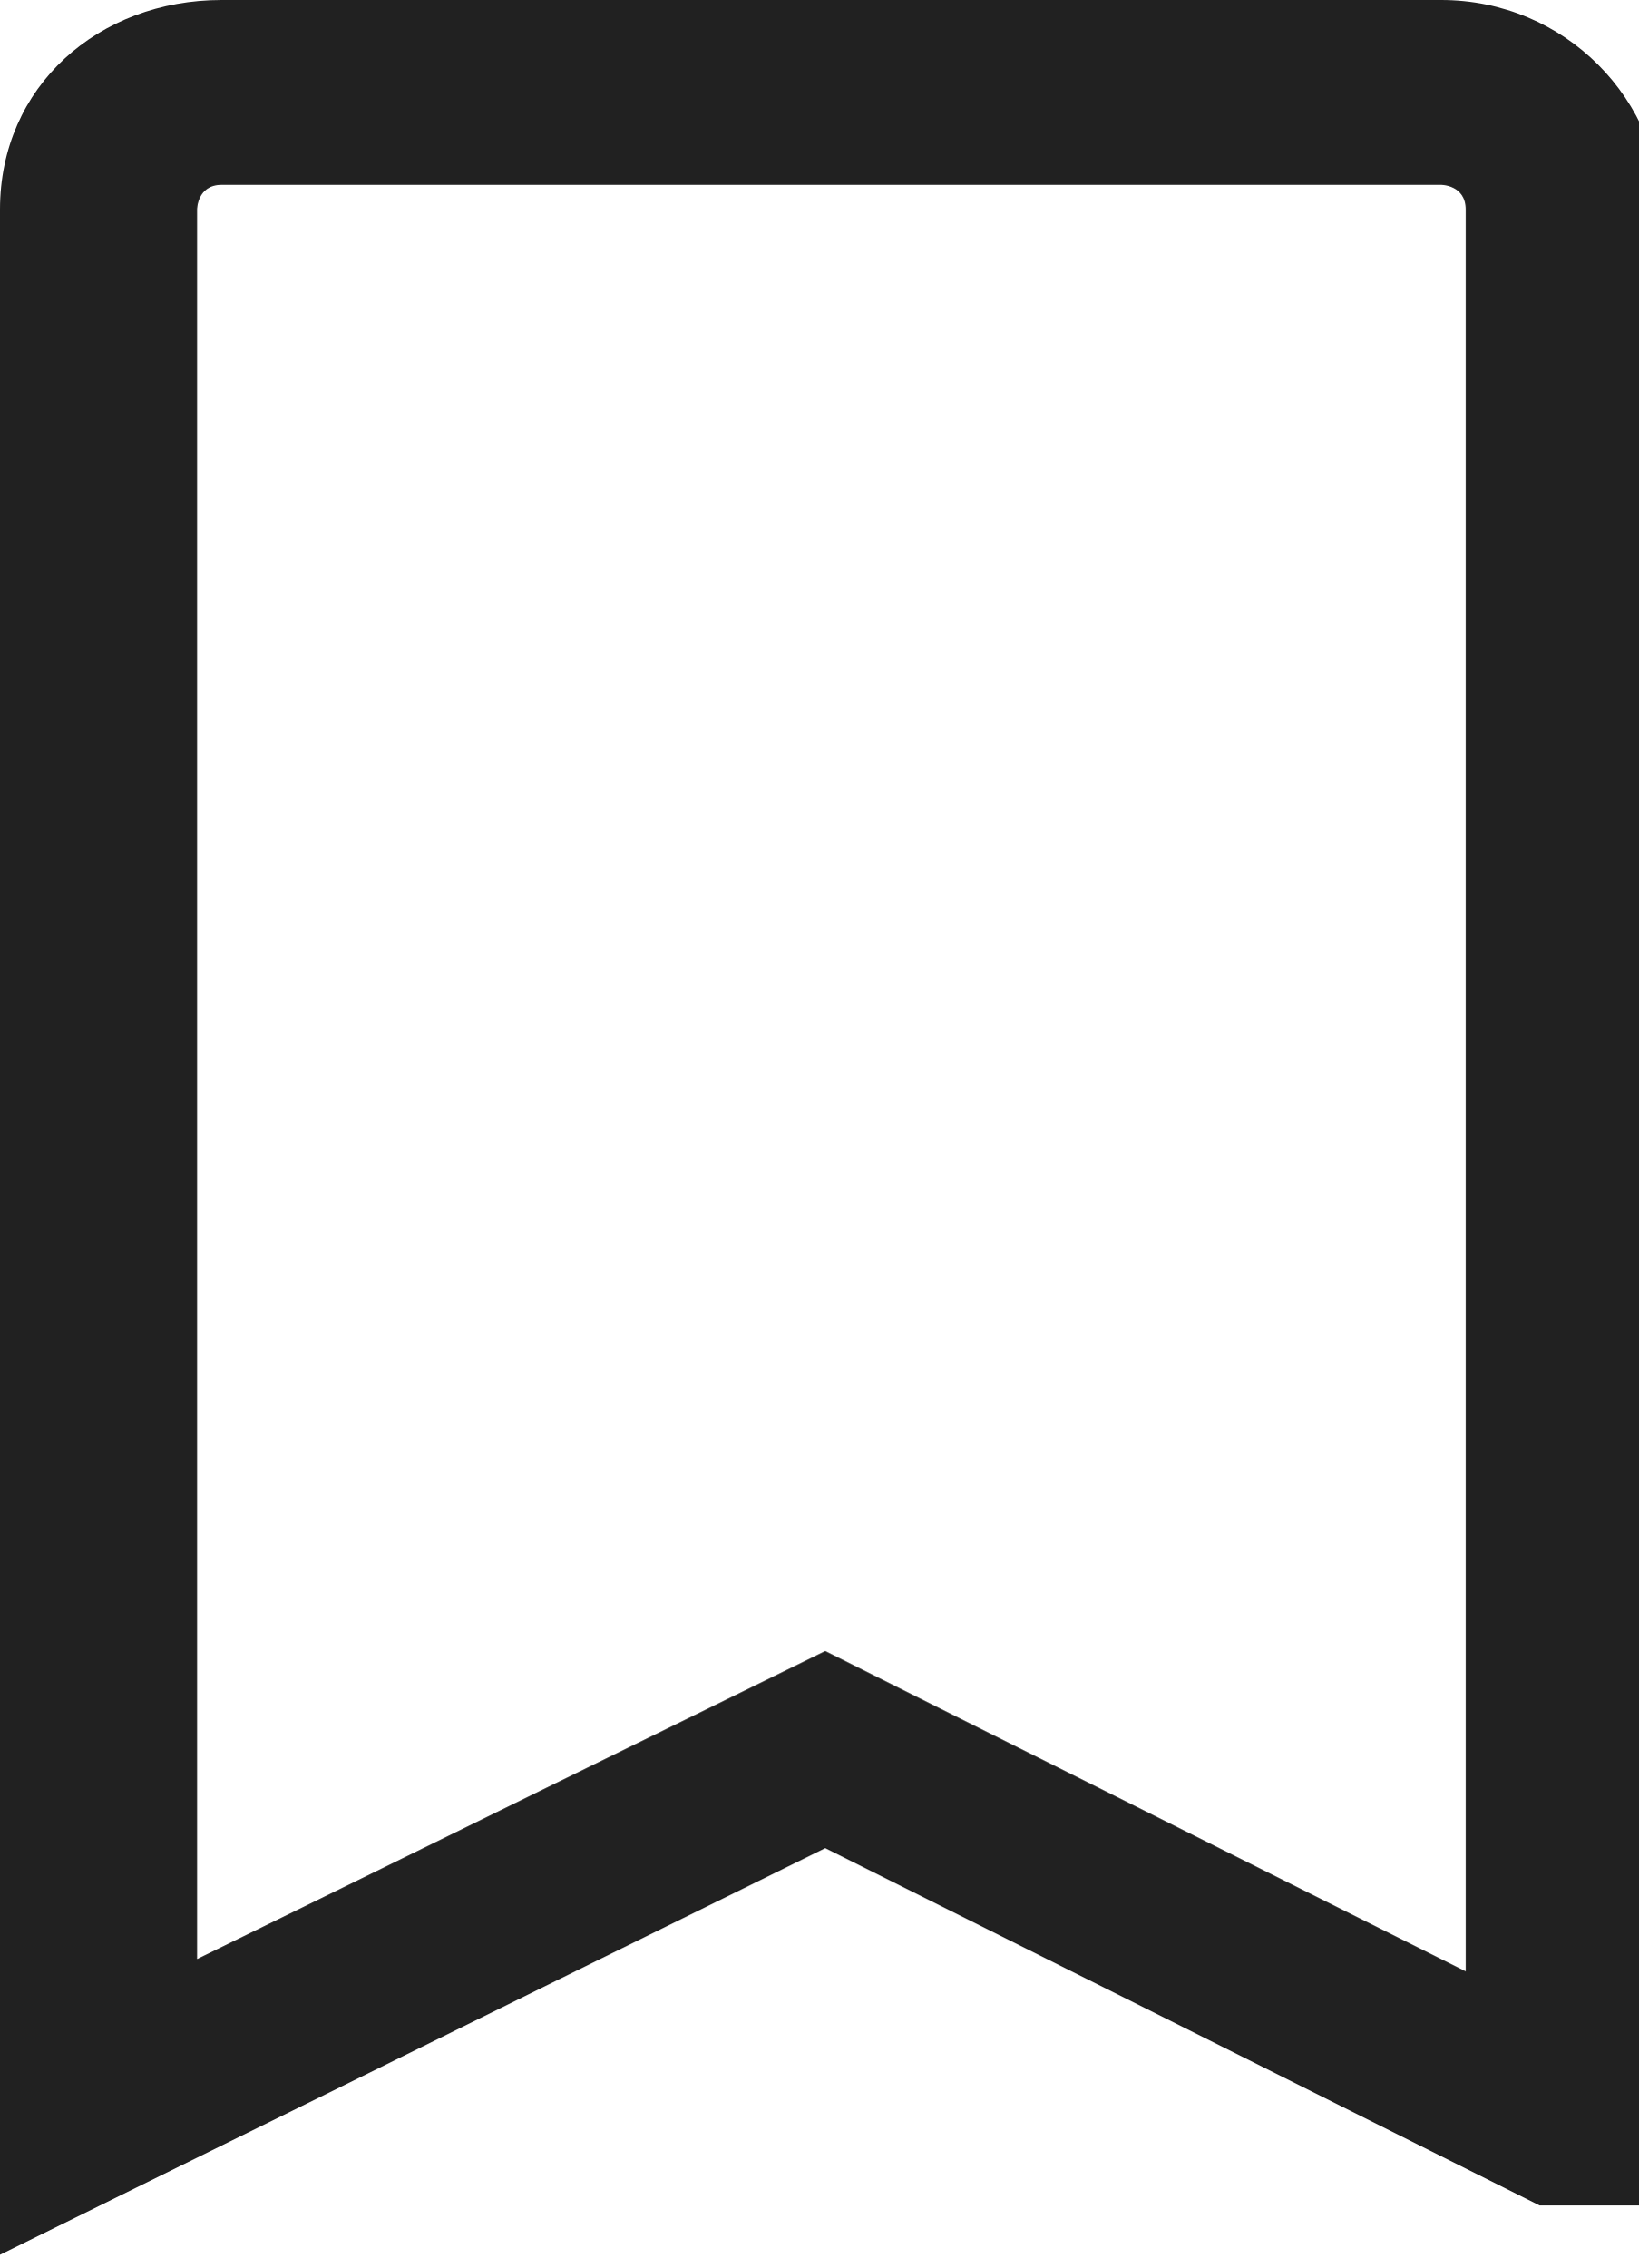
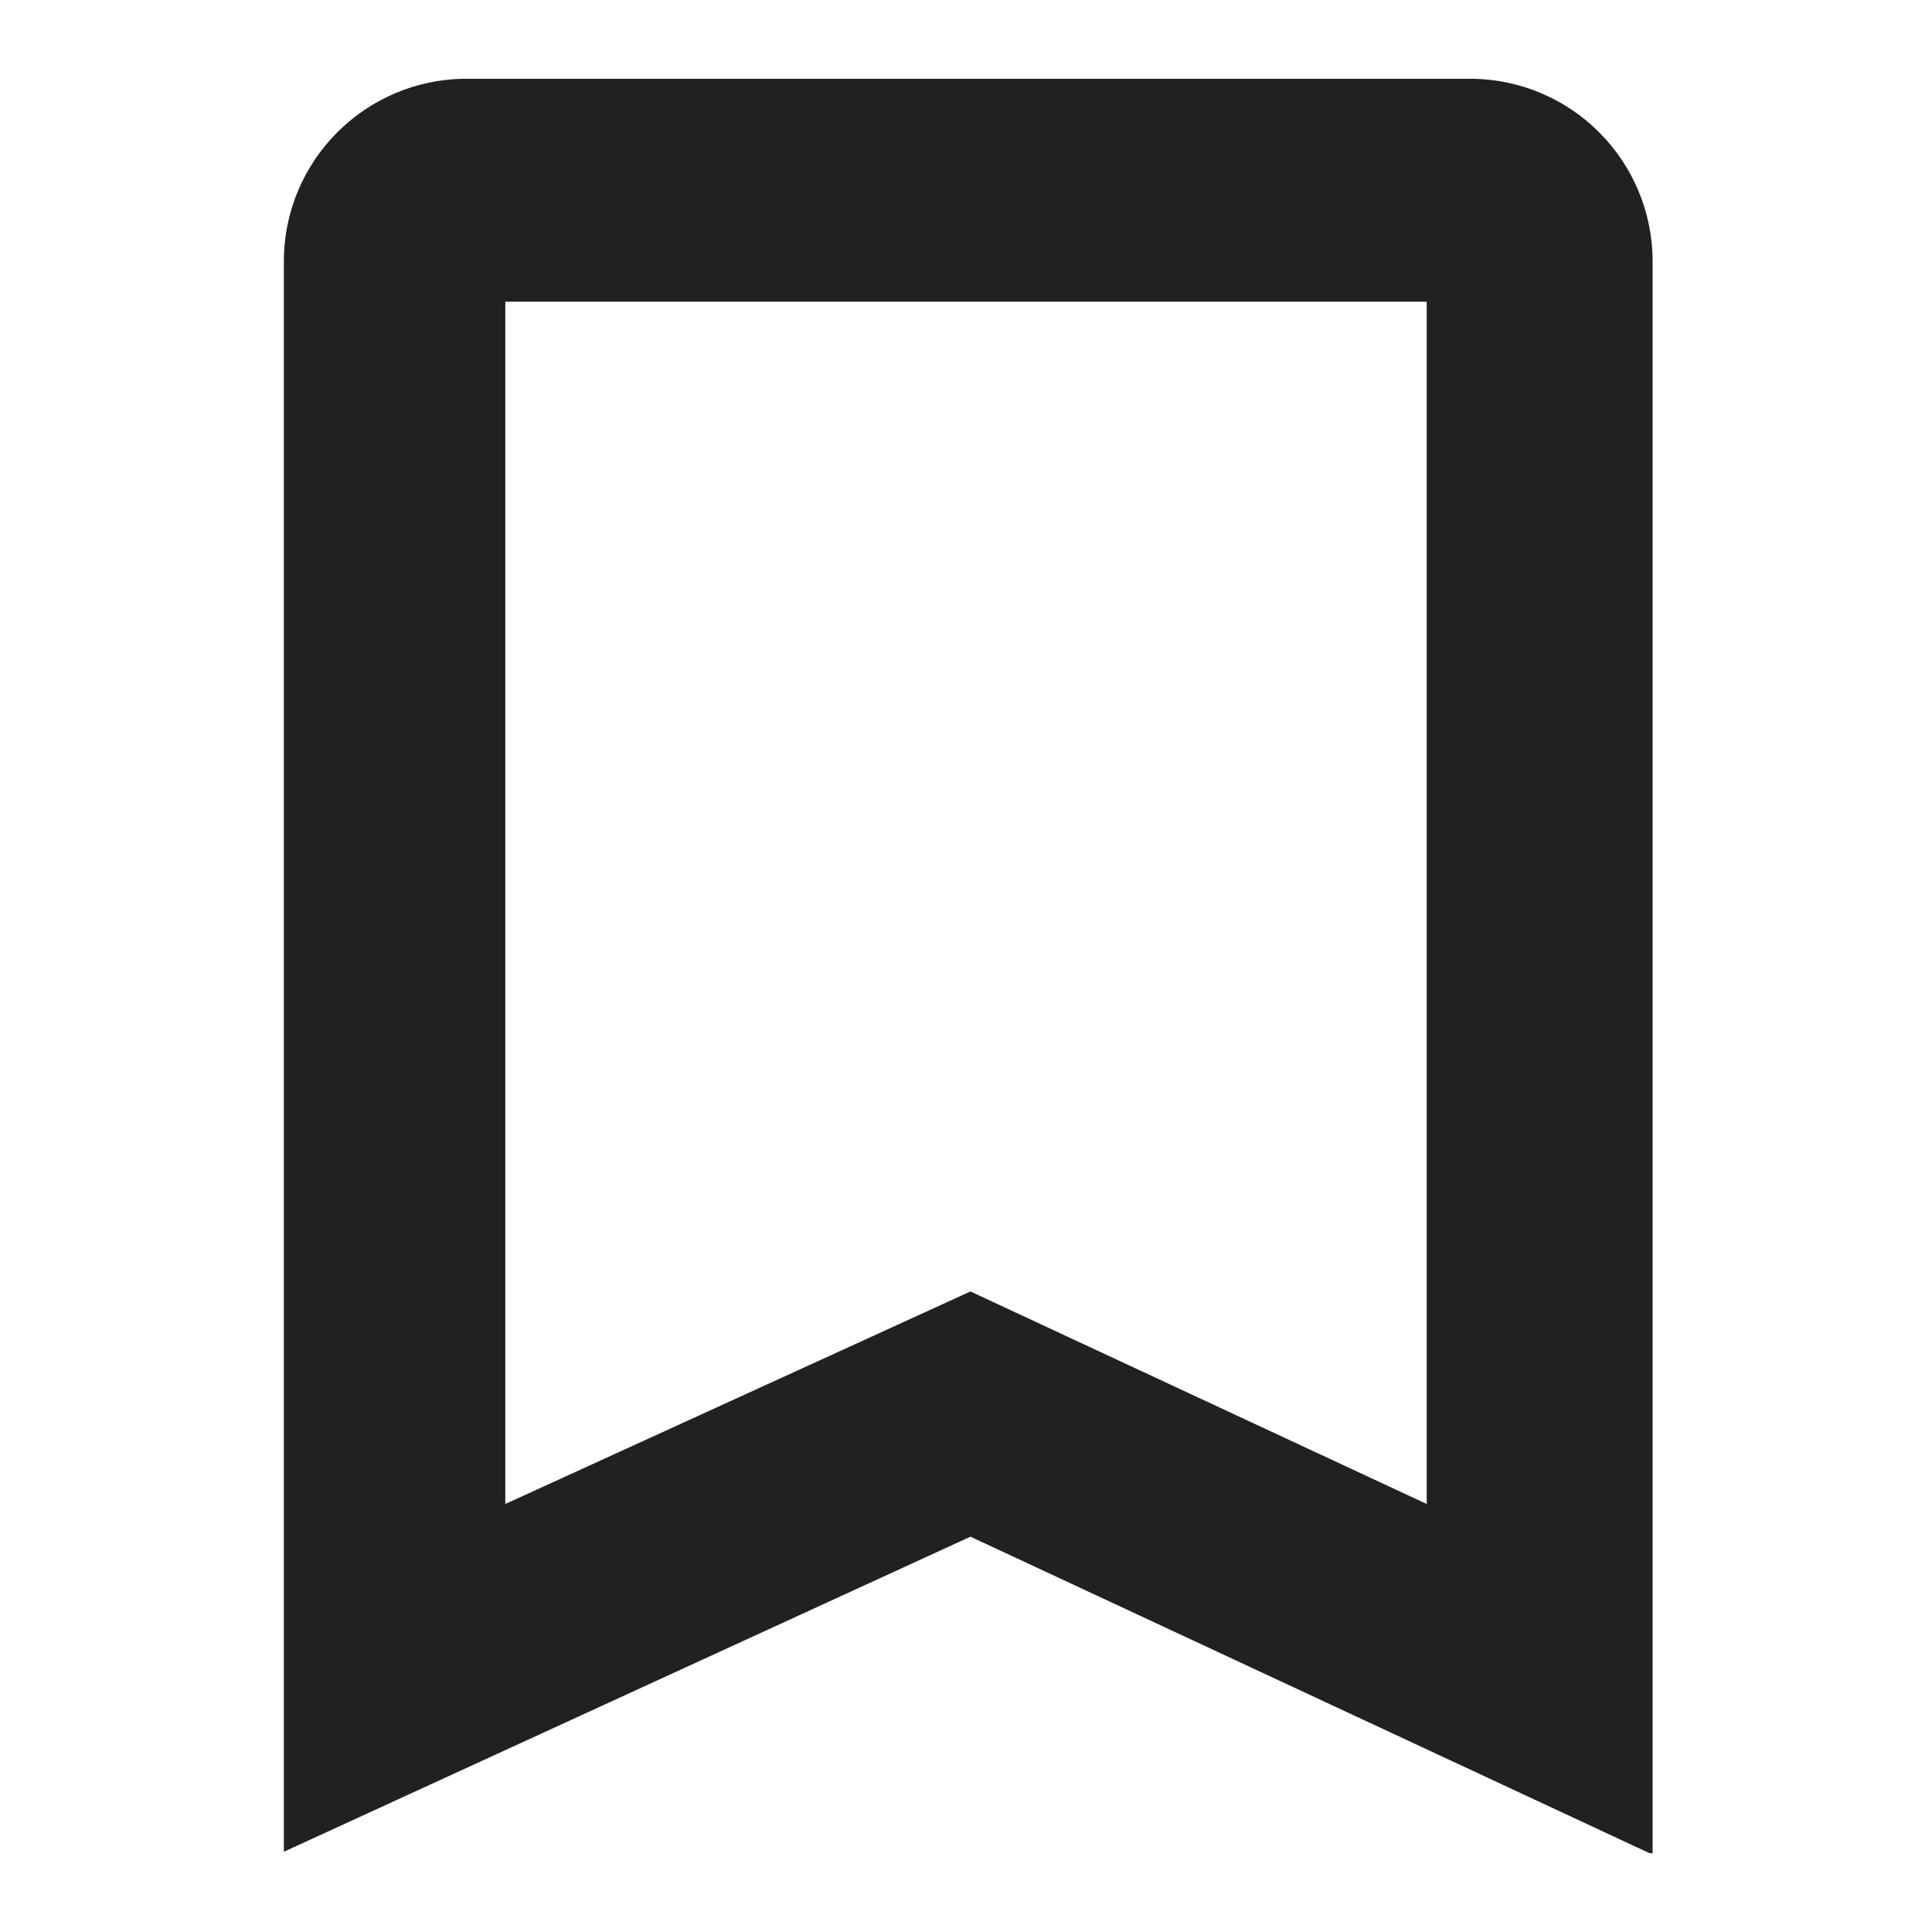
- <svg xmlns="http://www.w3.org/2000/svg" version="1.1" id="Réteg_1" x="0px" y="0px" viewBox="0 0 13.3 18.4" style="enable-background:new 0 0 13.3 18.4;" xml:space="preserve">
-   <style type="text/css">
- 	.st0{fill:#212121;}
- </style>
-   <path class="st0" d="M0,18.3V1.7C0,0.7,0.8,0,1.8,0h9.9c1,0,1.8,0.8,1.8,1.8v16.1h-1L6.7,15L0,18.3z M6.7,13.4l5.2,2.6V1.7  c0-0.2-0.2-0.2-0.2-0.2H1.8c-0.2,0-0.2,0.2-0.2,0.2v14.2L6.7,13.4z" />
+ <svg xmlns="http://www.w3.org/2000/svg" id="Réteg_1" version="1.1" viewBox="0 0 13 13">
+   <defs>
+     <style>
+       .st0 {
+         fill: none;
+       }
+ 
+       .st1 {
+         fill: #212121;
+       }
+     </style>
+   </defs>
+   <polygon class="st0" points="13 13 0 13 0 0 12.98 .02 13 13" />
+   <path class="st1" d="M11.1,12.47l-4.57-2.13-4.62,2.12V1.76c0-.68.55-1.23,1.23-1.23h6.75c.68,0,1.23.55,1.23,1.23v10.71ZM3.4,2.03v8.09l3.13-1.43,3.07,1.43V2.03H3.4Z" />
</svg>
